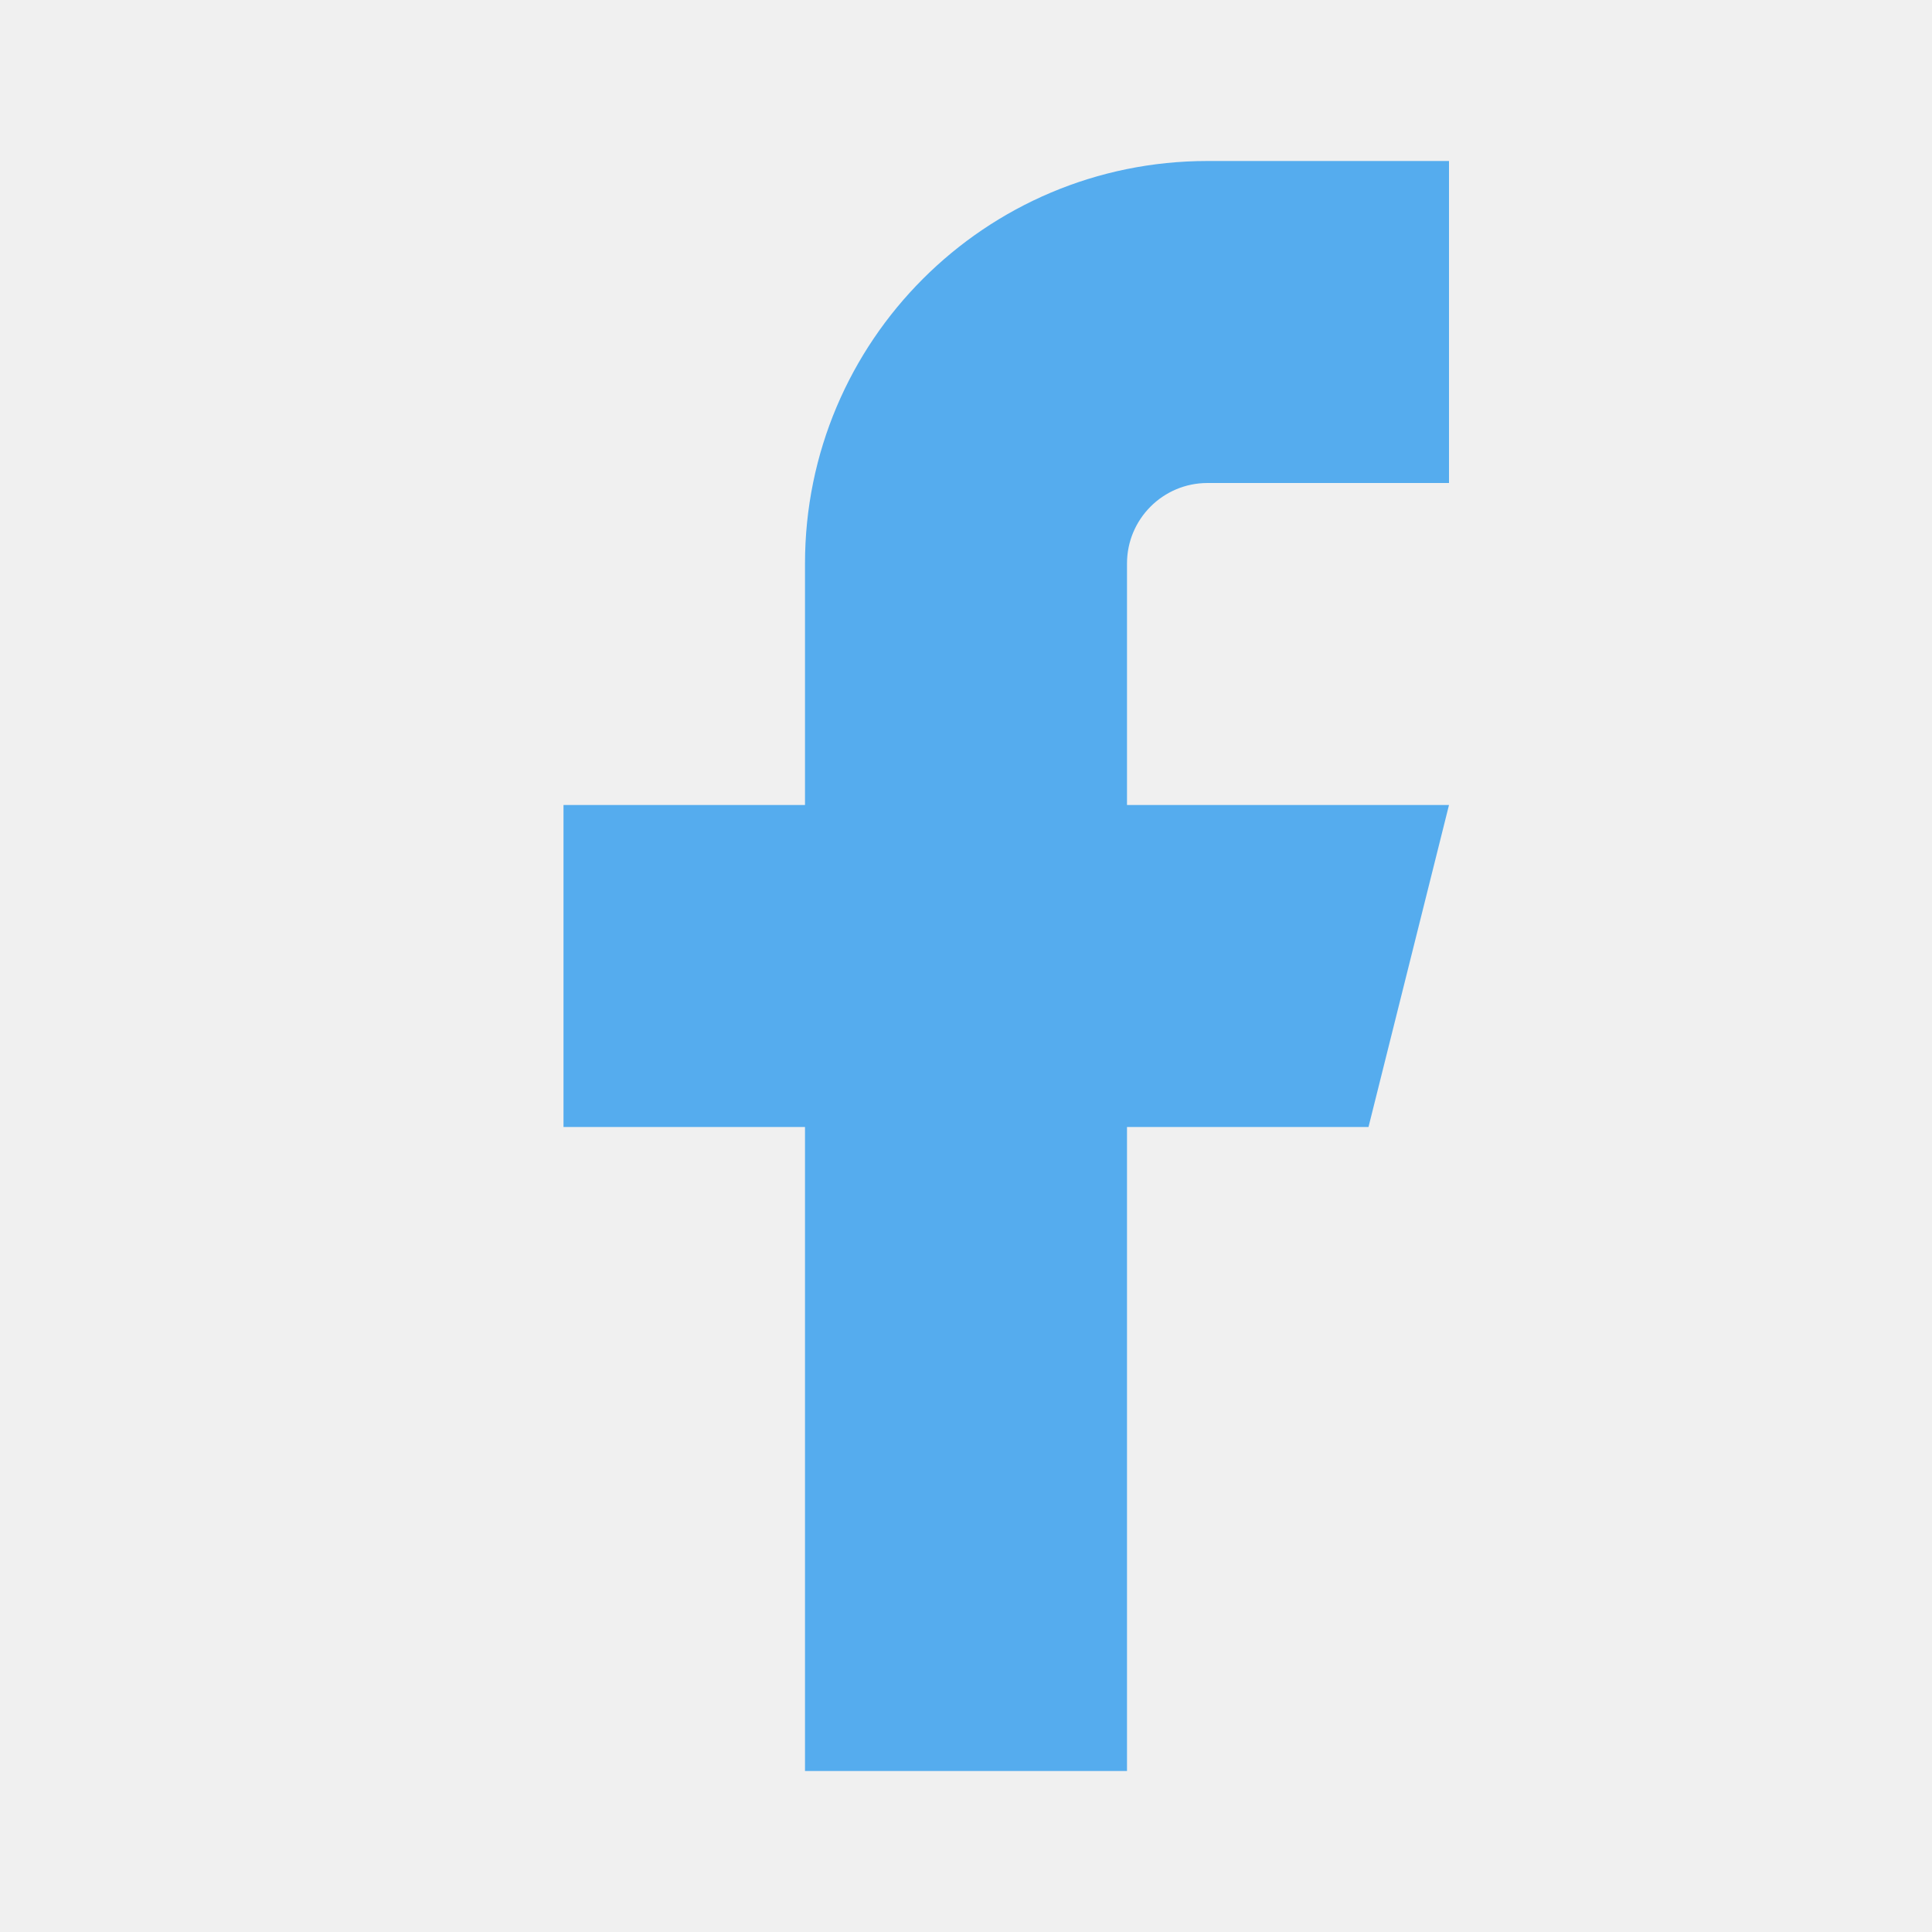
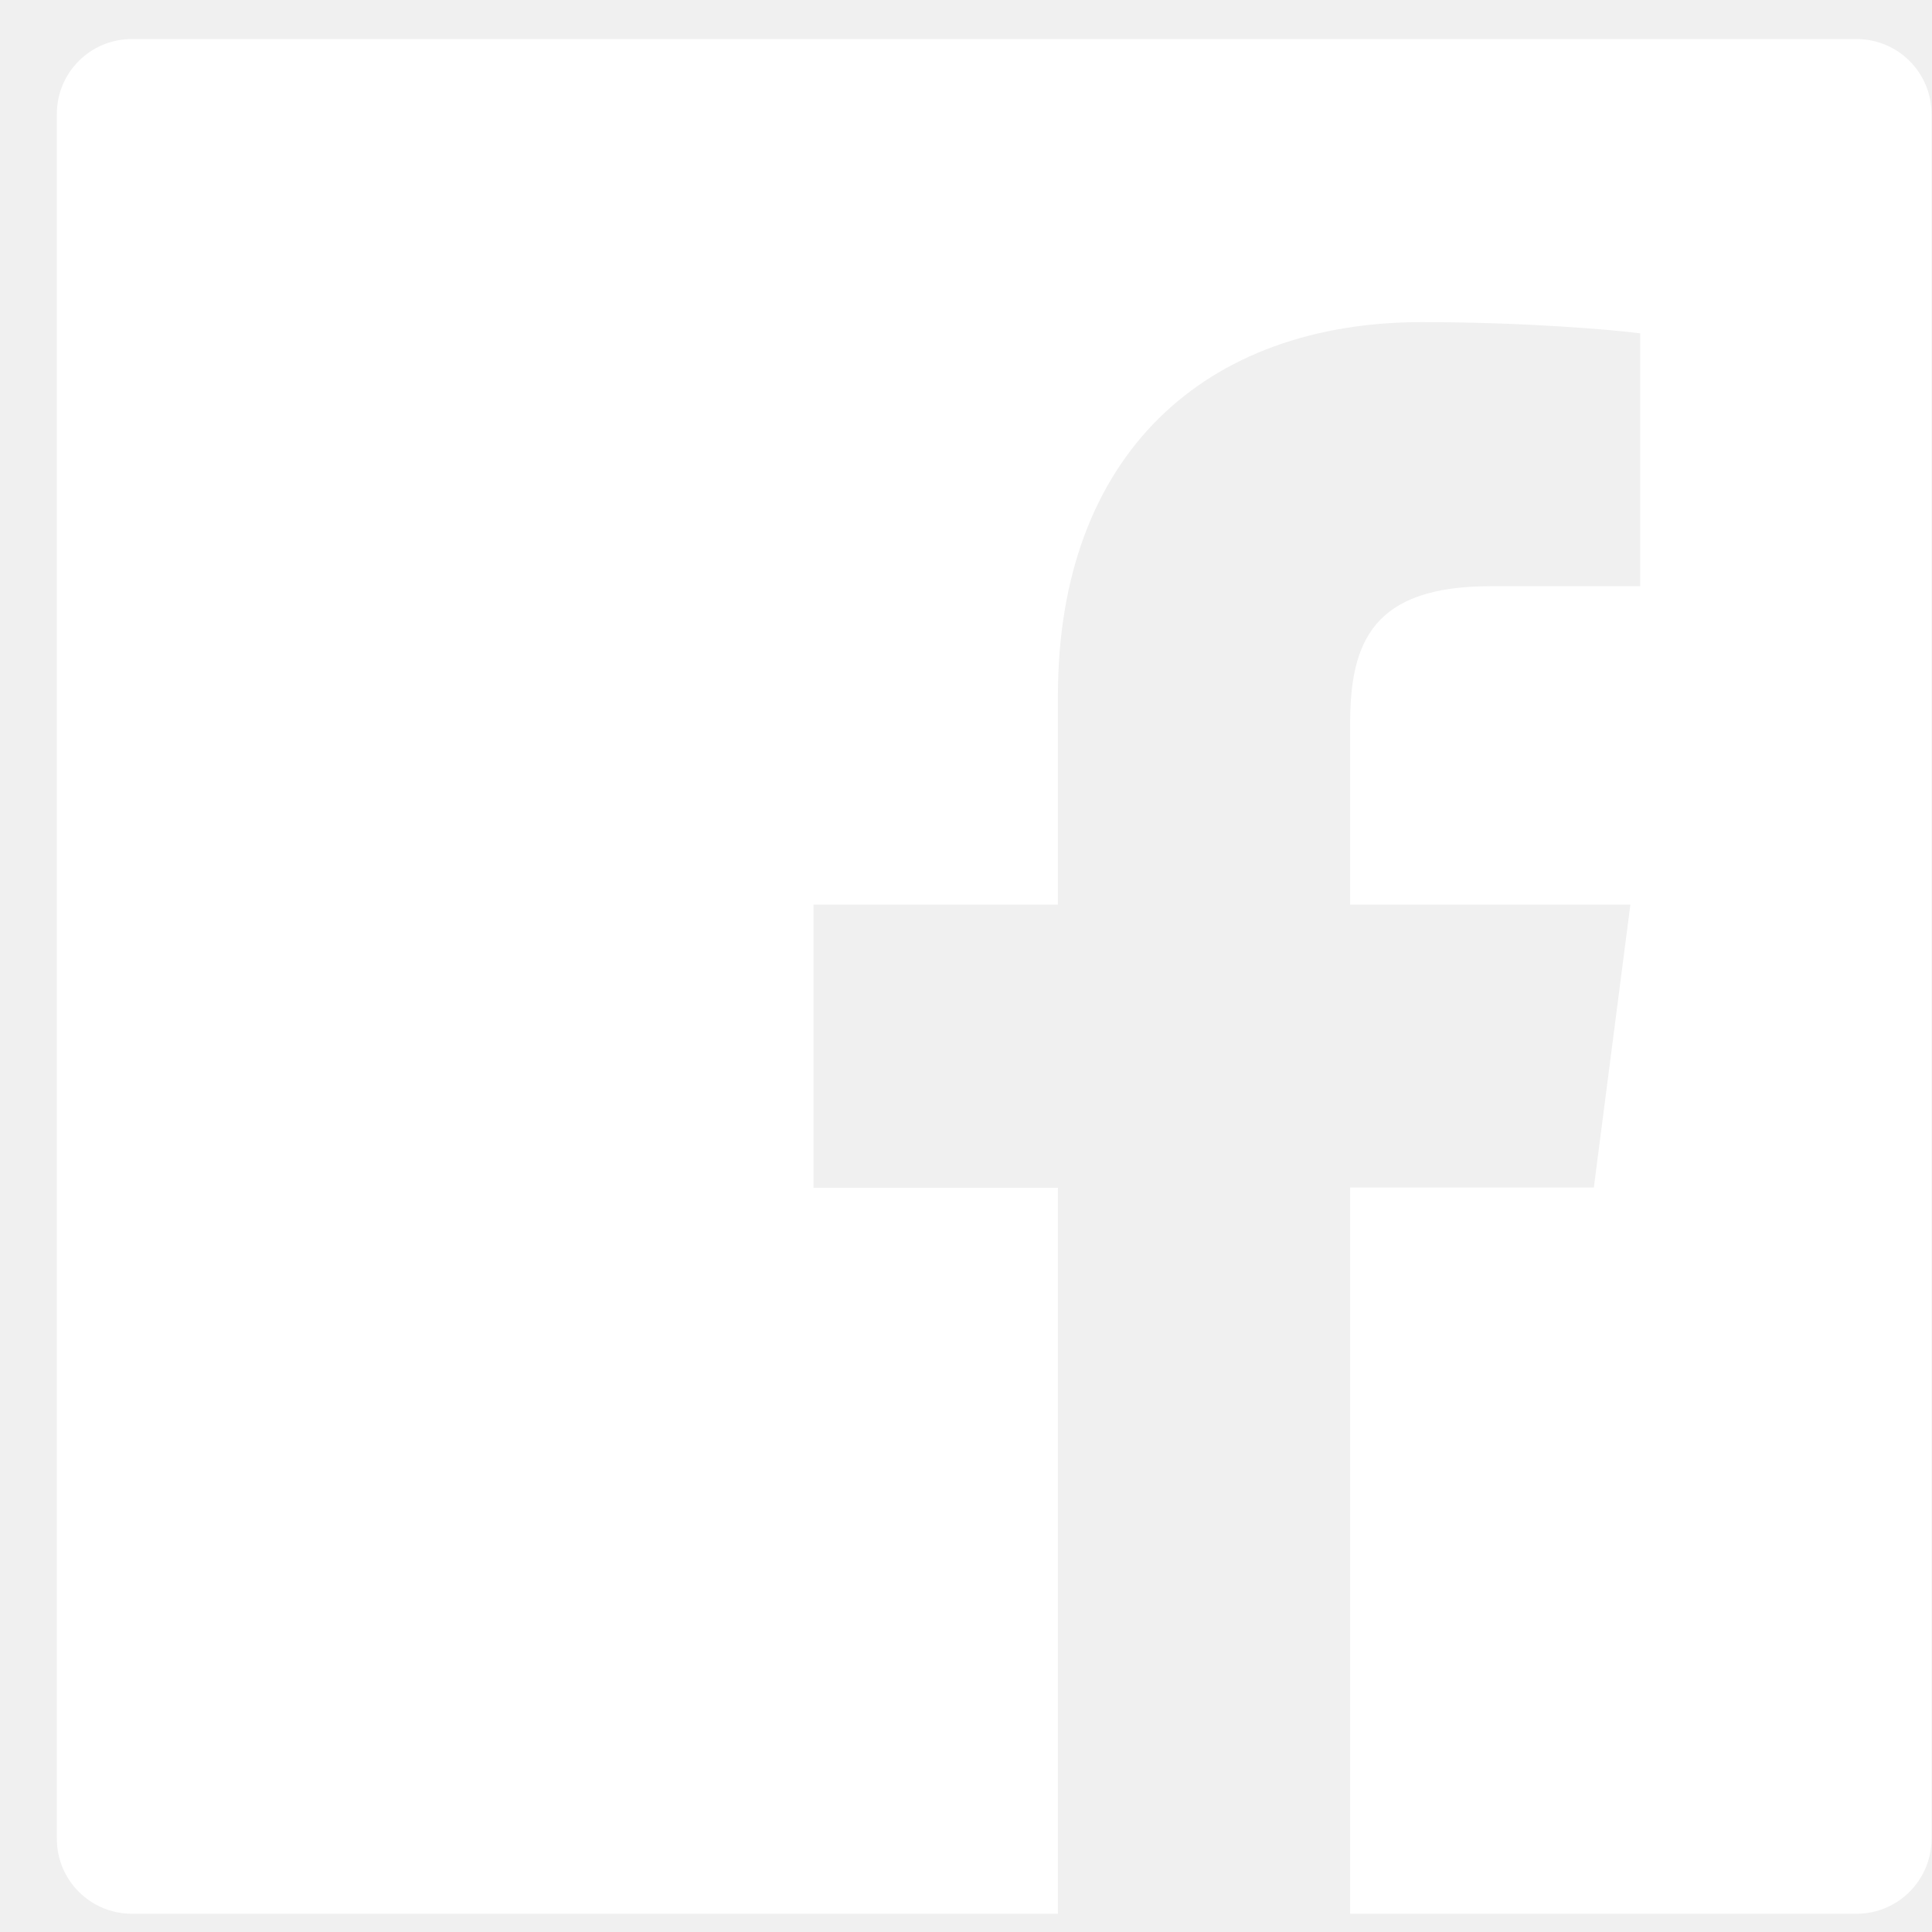
- <svg xmlns="http://www.w3.org/2000/svg" width="24" height="24" viewBox="0 0 24 24" fill="#55acee" stroke="transparent" stroke-width="2" stroke-linecap="round" stroke-linejoin="round" class="feather feather-facebook">
-   <path d="M18 2h-3a5 5 0 0 0-5 5v3H7v4h3v8h4v-8h3l1-4h-4V7a1 1 0 0 1 1-1h3z" />
+ <svg xmlns="http://www.w3.org/2000/svg" width="33" height="33" viewBox="0 0 33 33" fill="none">
+   <path d="M31.711 0.667H2.252C1.543 0.667 0.971 1.239 0.971 1.948V31.407C0.971 32.115 1.543 32.688 2.252 32.688H31.711C32.419 32.688 32.992 32.115 32.992 31.407V1.948C32.992 1.239 32.419 0.667 31.711 0.667ZM28.012 10.013H25.455C23.449 10.013 23.061 10.965 23.061 12.366V15.452H27.848L27.224 20.284H23.061V32.688H18.07V20.288H13.895V15.452H18.07V11.89C18.07 7.755 20.595 5.502 24.286 5.502C26.055 5.502 27.572 5.634 28.016 5.694V10.013H28.012Z" fill="white" />
</svg>
